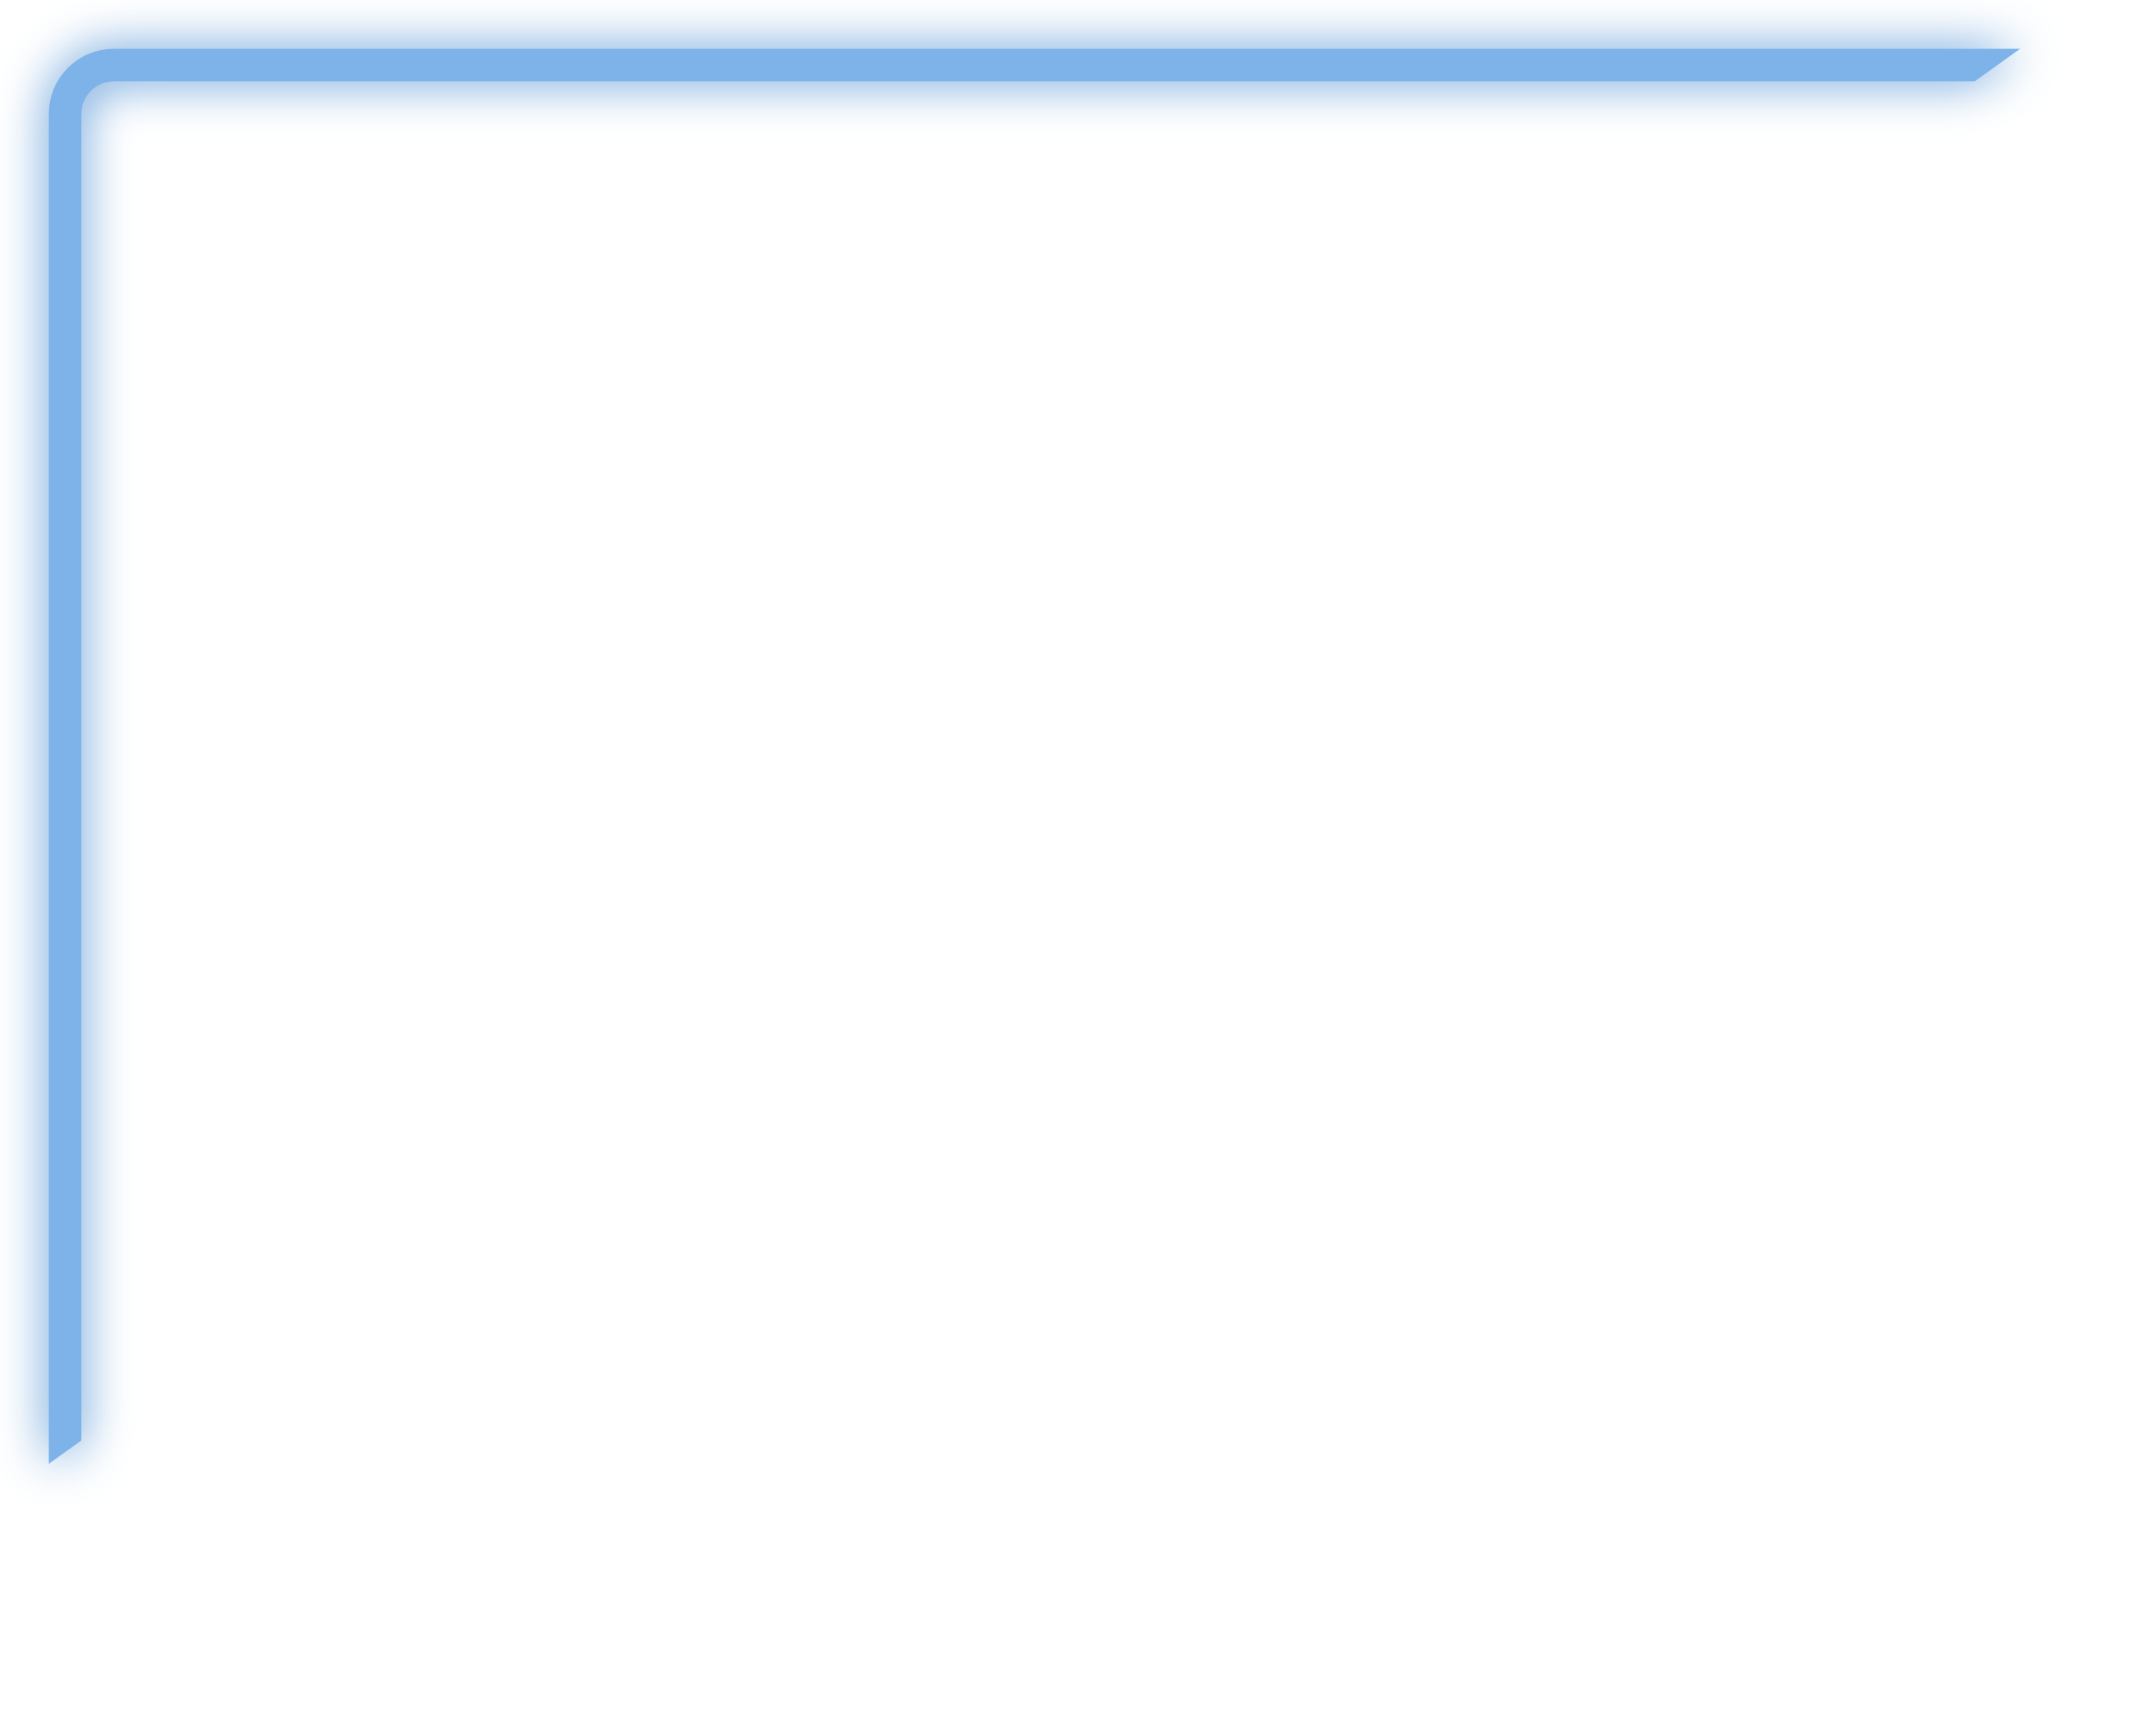
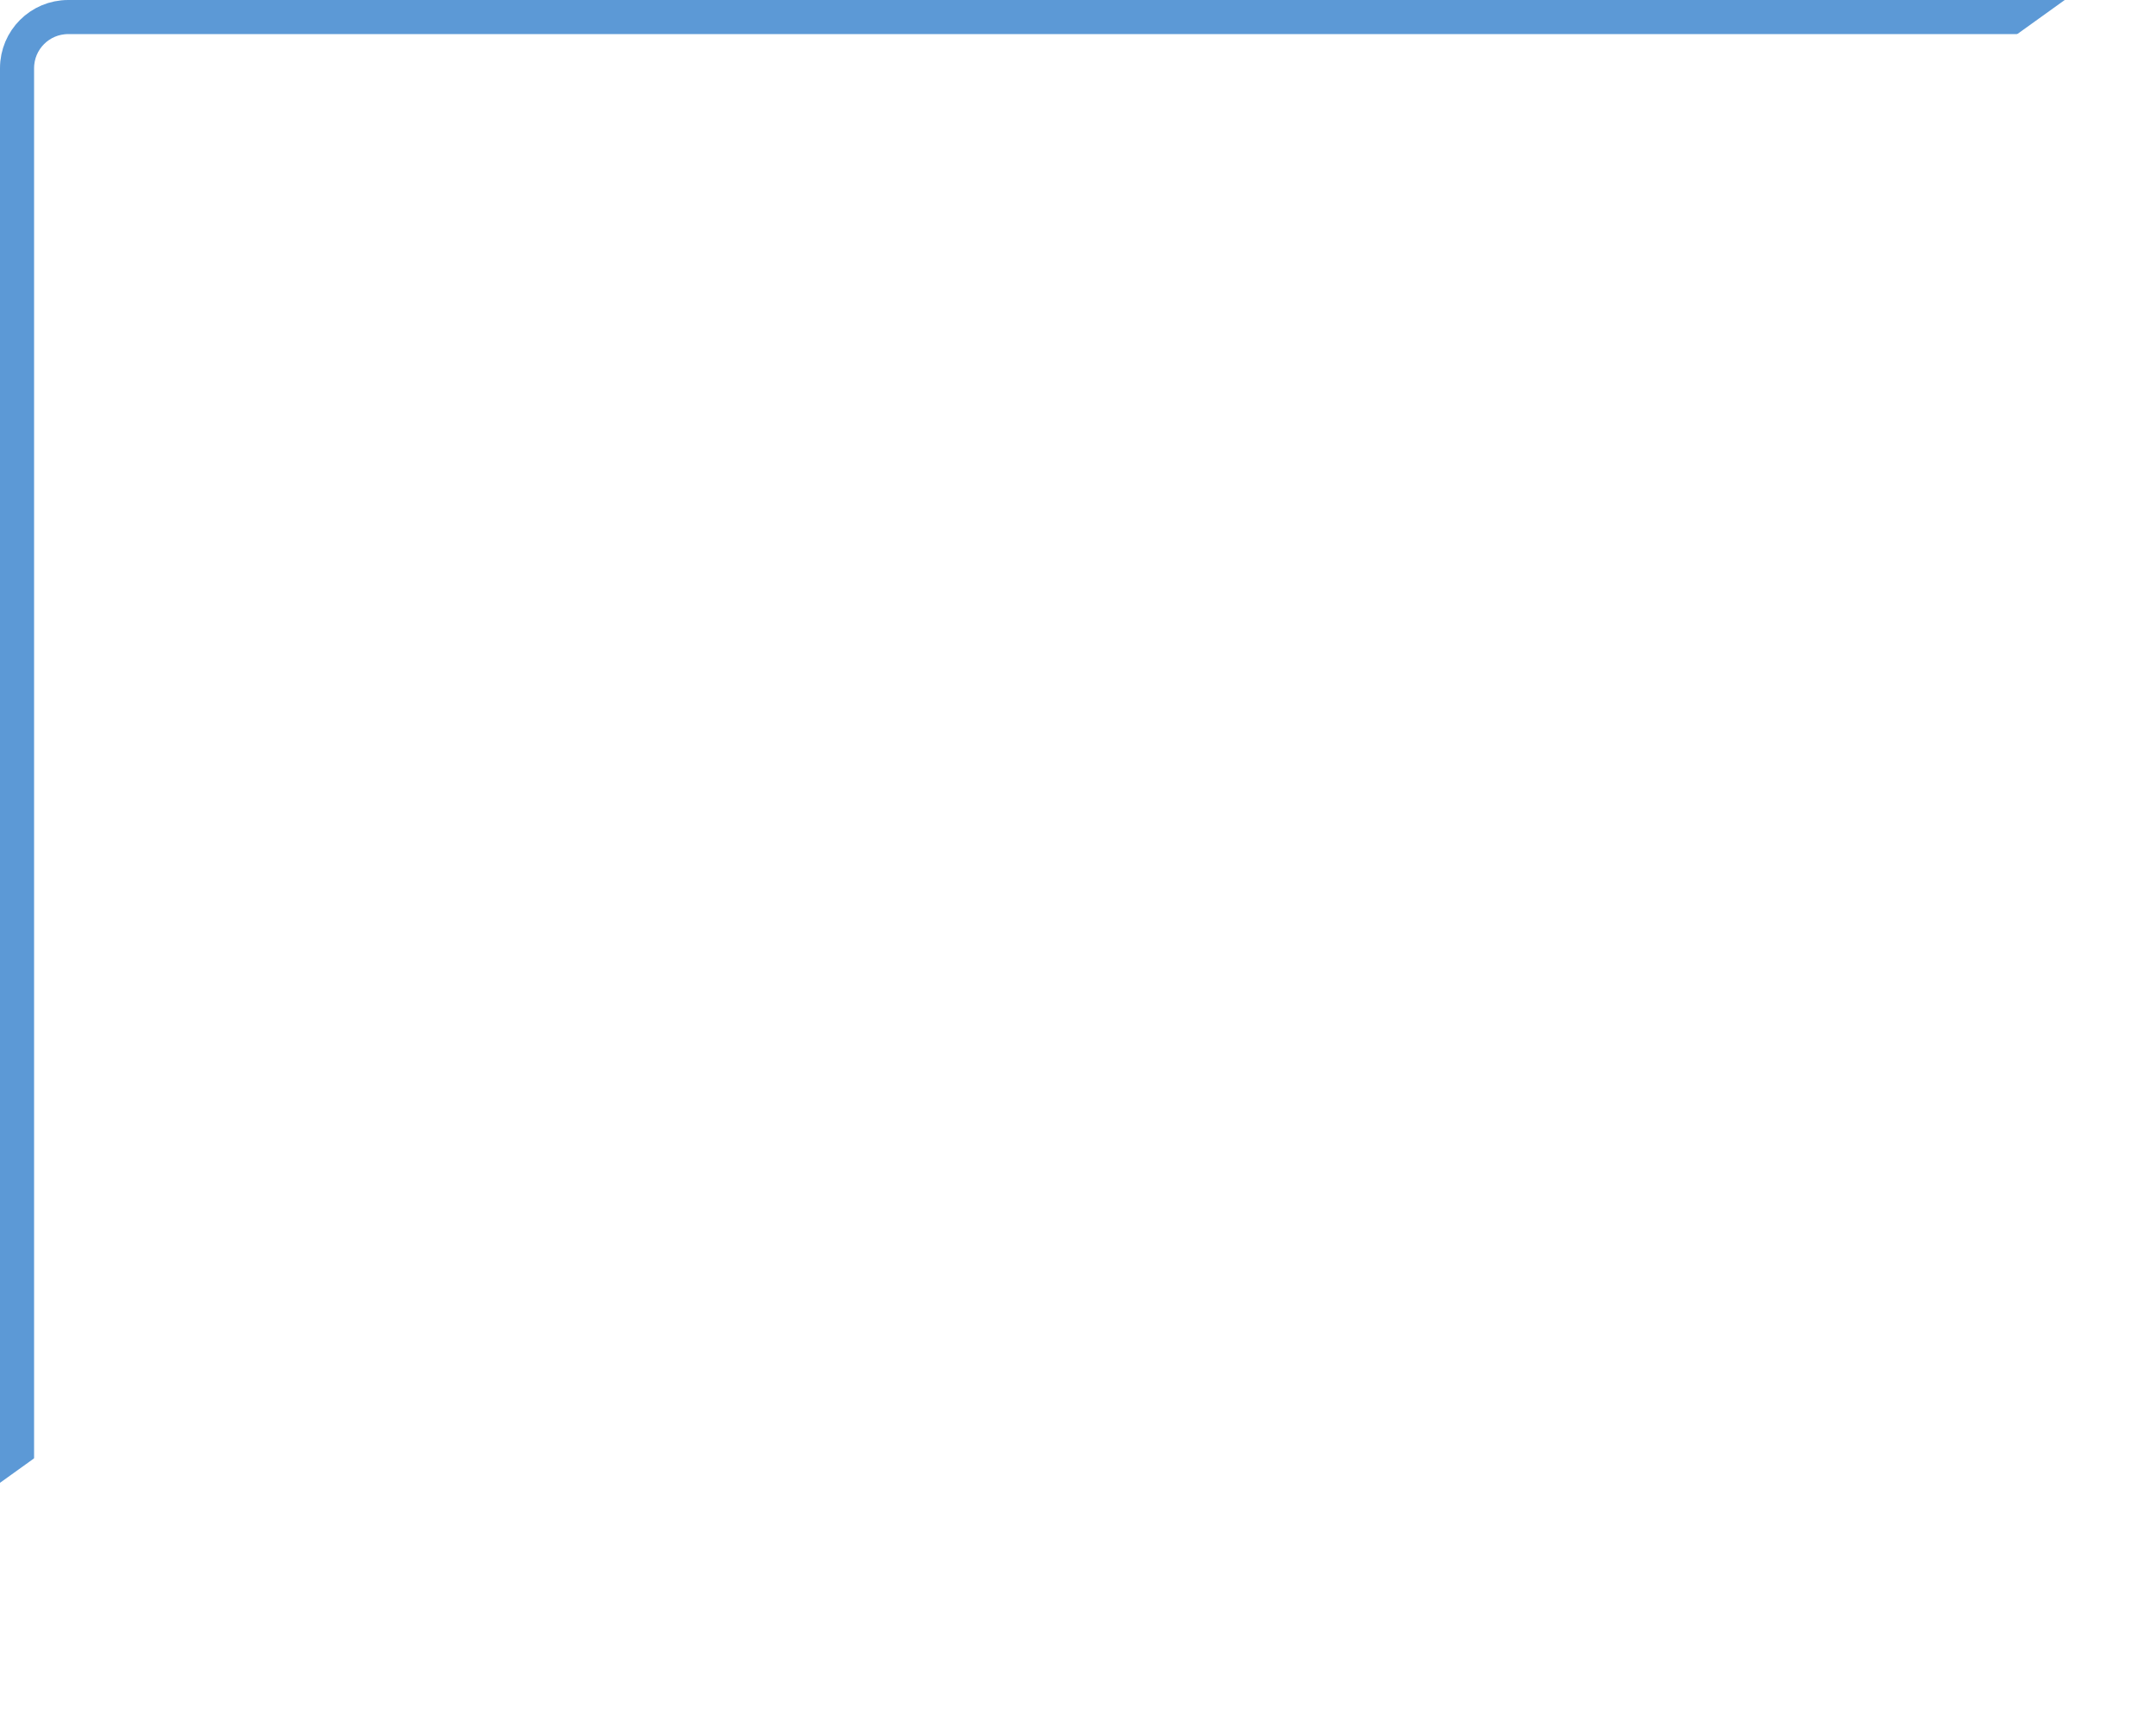
- <svg xmlns="http://www.w3.org/2000/svg" width="265" height="213" viewBox="0 0 265 213" fill="none">
-   <g filter="url(#filter0_d_43_3)">
-     <mask id="mask0_43_3" style="mask-type:alpha" maskUnits="userSpaceOnUse" x="-126" y="-133" width="385" height="340">
-       <rect x="163.83" y="-132.62" width="161.861" height="356.749" transform="rotate(54.3219 163.83 -132.62)" fill="#D9D9D9" />
-     </mask>
-     <g mask="url(#mask0_43_3)">
-       <rect x="8" y="8" width="285" height="213" rx="6" stroke="#7DB3E8" stroke-width="4" />
-     </g>
+ <svg xmlns="http://www.w3.org/2000/svg" width="253" height="201" viewBox="0 0 253 201" fill="none">
+   <mask id="mask0_43_3" style="mask-type:alpha" maskUnits="userSpaceOnUse" x="-132" y="-139" width="385" height="340">
+     <rect x="157.83" y="-138.62" width="161.861" height="356.749" transform="rotate(54.3219 157.83 -138.62)" fill="#5C99D6" />
+   </mask>
+   <g mask="url(#mask0_43_3)">
+     <rect x="2" y="2" width="285" height="213" rx="6" stroke="#5C99D6" stroke-width="4" />
  </g>
-   <defs>
-     <filter id="filter0_d_43_3" x="0" y="0" width="264.233" height="212.928" filterUnits="userSpaceOnUse" color-interpolation-filters="sRGB">
-       <feFlood flood-opacity="0" result="BackgroundImageFix" />
-       <feColorMatrix in="SourceAlpha" type="matrix" values="0 0 0 0 0 0 0 0 0 0 0 0 0 0 0 0 0 0 127 0" result="hardAlpha" />
-       <feOffset />
-       <feGaussianBlur stdDeviation="3" />
-       <feColorMatrix type="matrix" values="0 0 0 0 0.36 0 0 0 0 0.598 0 0 0 0 0.84 0 0 0 1 0" />
-       <feBlend mode="normal" in2="BackgroundImageFix" result="effect1_dropShadow_43_3" />
-       <feBlend mode="normal" in="SourceGraphic" in2="effect1_dropShadow_43_3" result="shape" />
-     </filter>
-   </defs>
</svg>
